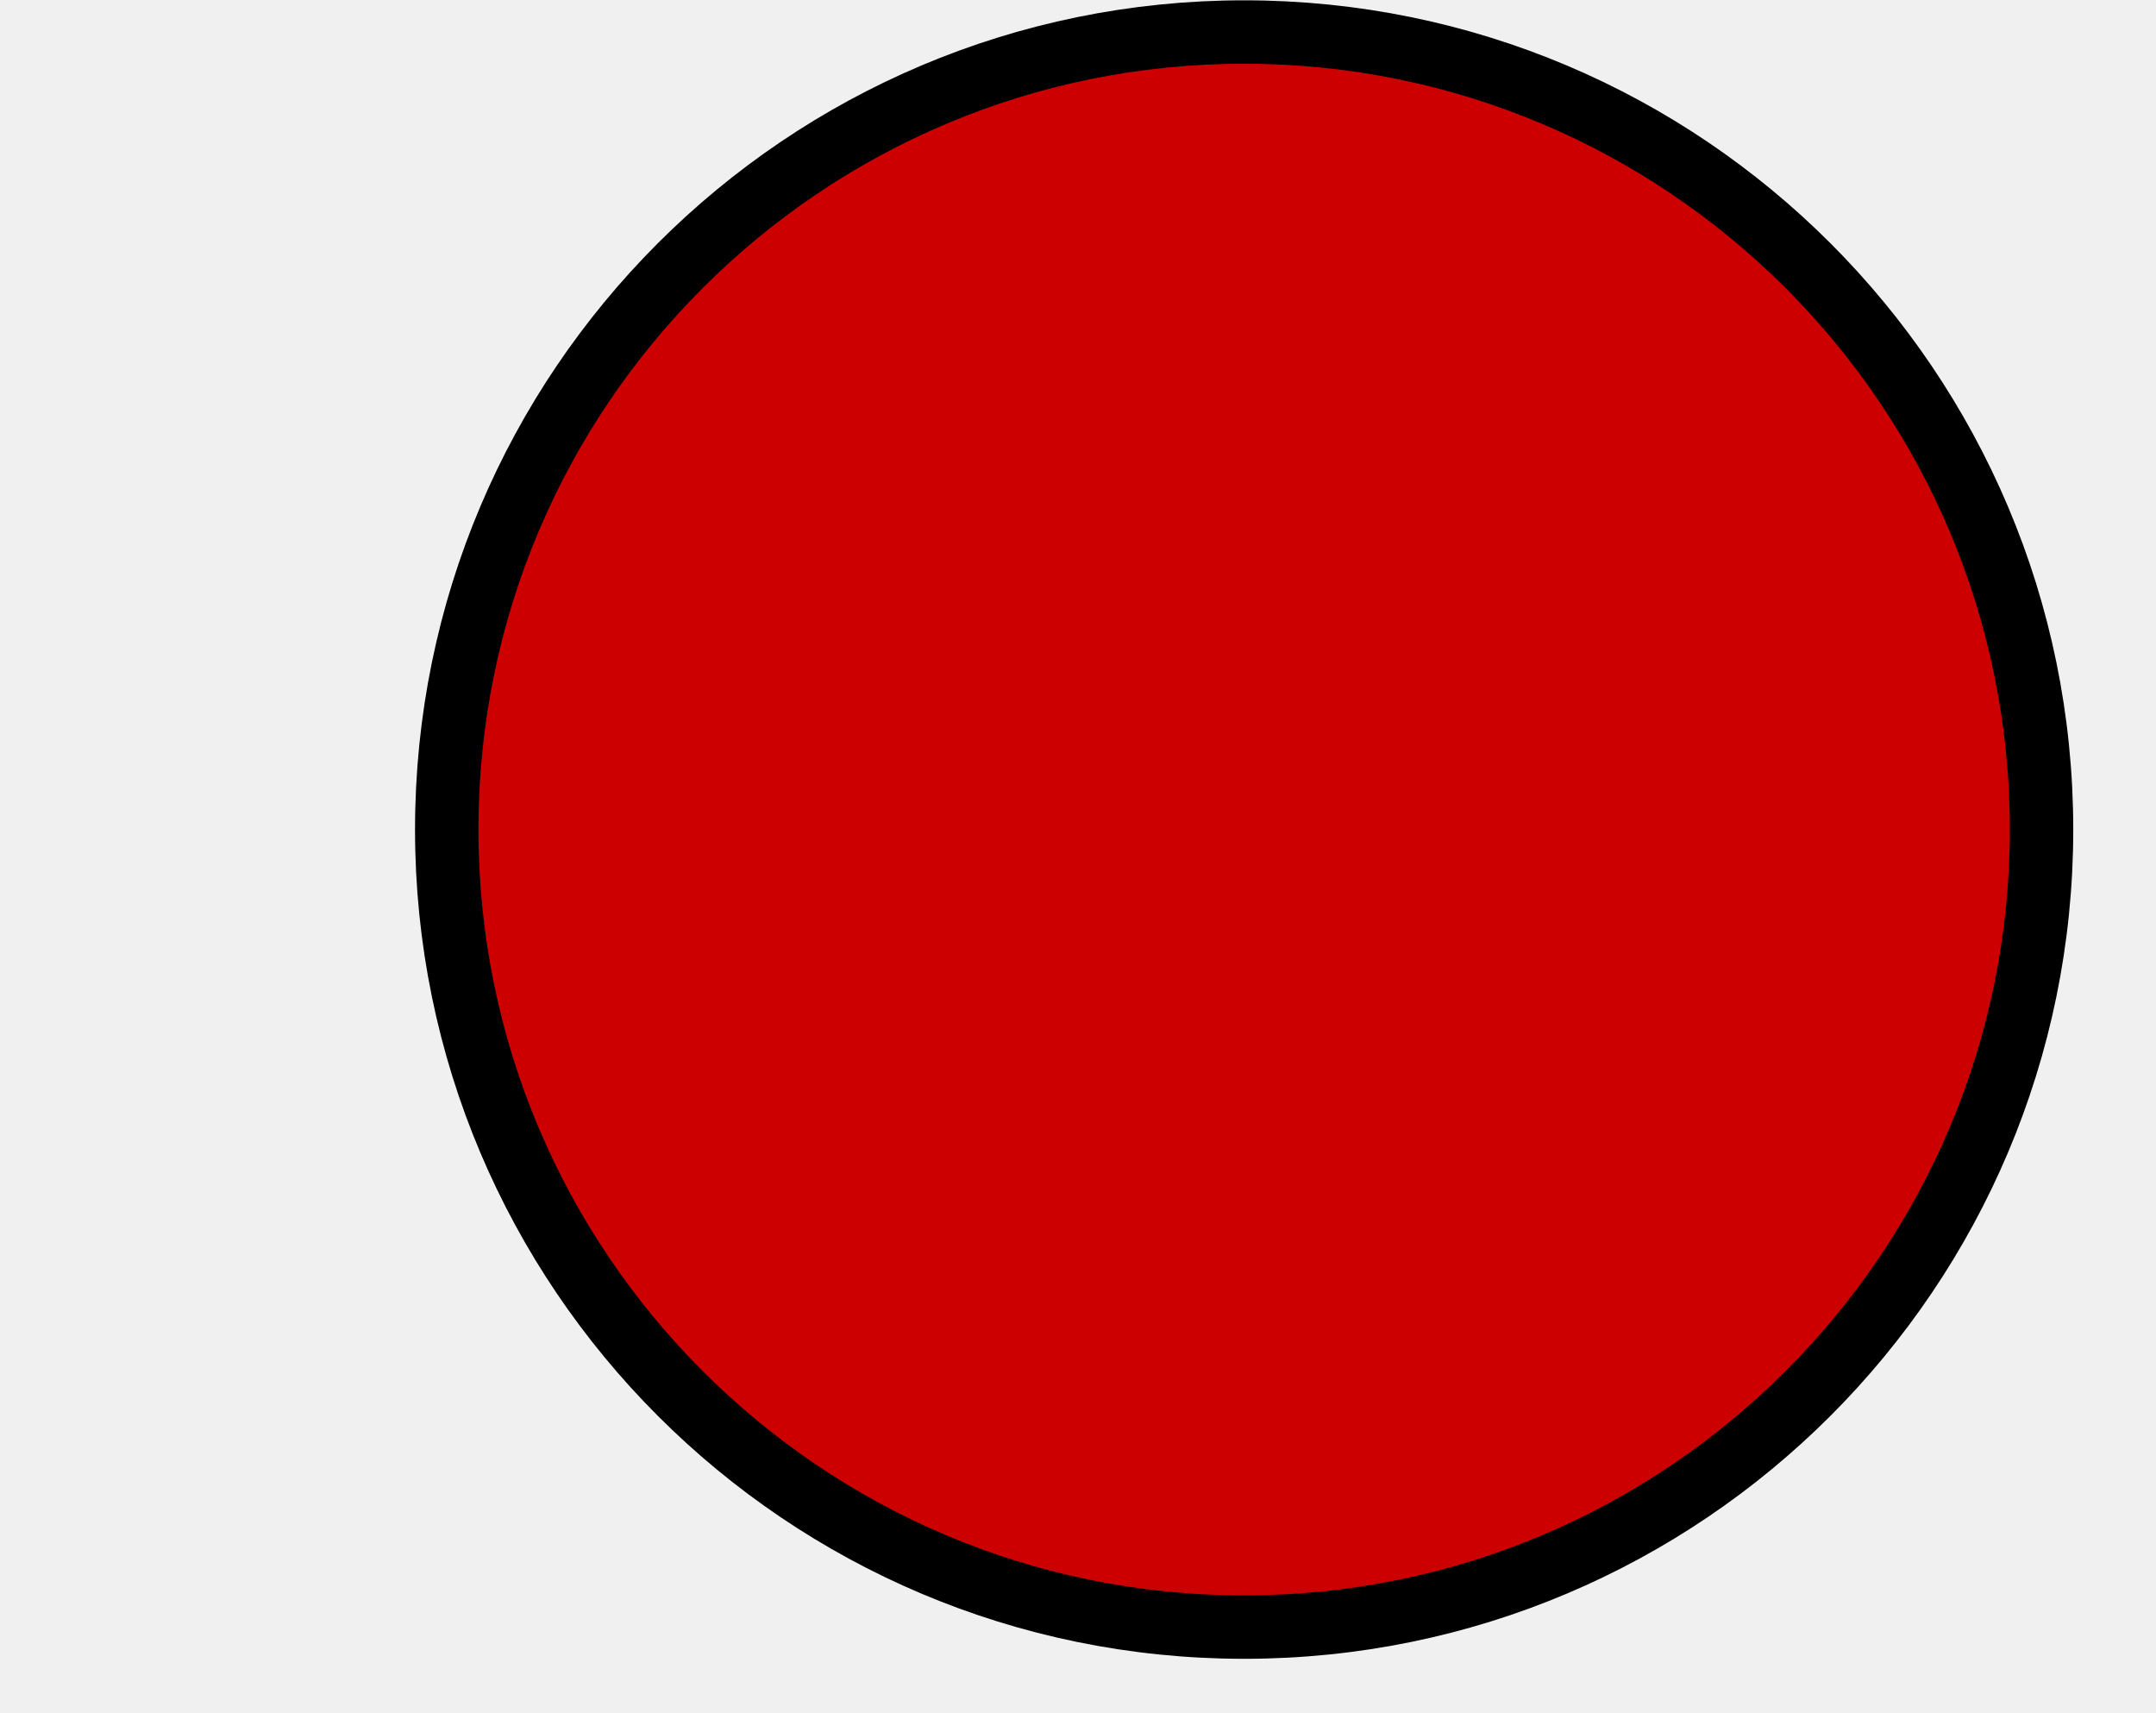
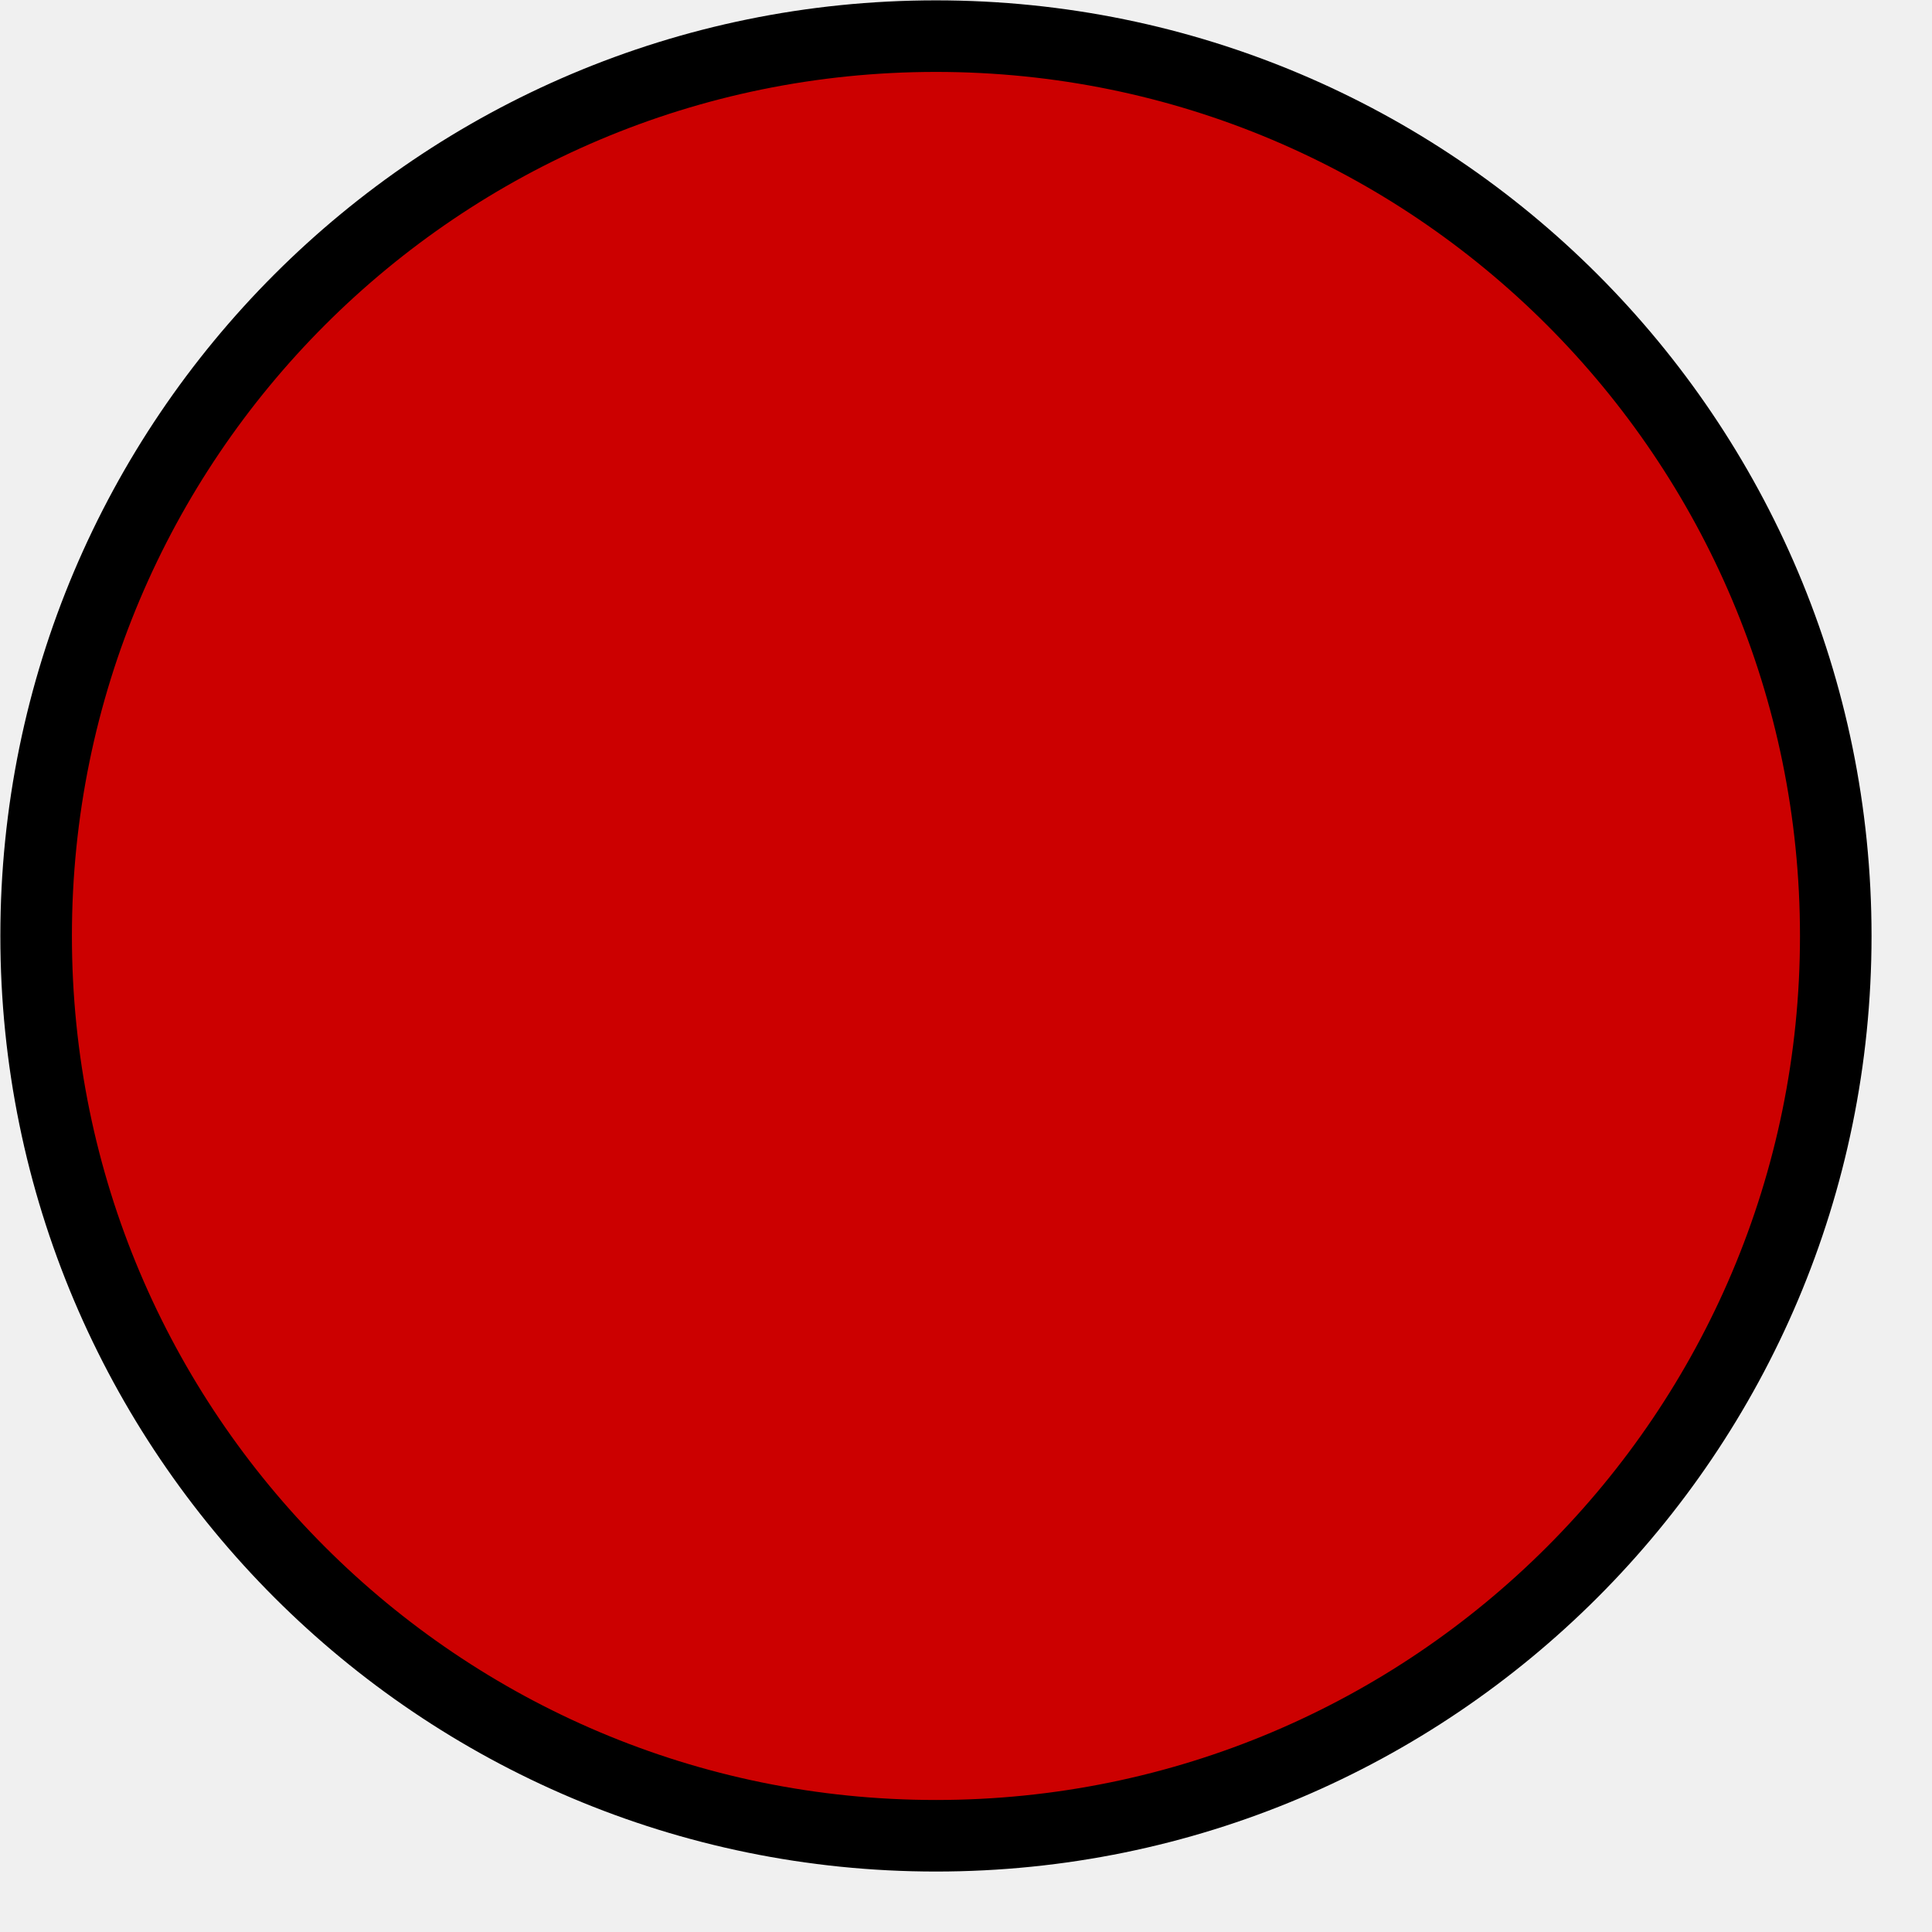
- <svg xmlns="http://www.w3.org/2000/svg" version="1.1" width="34px" height="27px" viewBox="-0.5 -0.5 34 27" content="&lt;mxfile host=&quot;app.diagrams.net&quot; modified=&quot;2023-02-21T21:35:15.387Z&quot; agent=&quot;5.0 (Windows NT 10.0; Win64; x64) AppleWebKit/537.36 (KHTML, like Gecko) Chrome/110.0.0.0 Safari/537.36&quot; etag=&quot;AI1jIE7tiPGv93xKKuGB&quot; version=&quot;20.8.21&quot; type=&quot;device&quot;&gt;&lt;diagram id=&quot;tTah_B4HUo7rbqYSyIKD&quot; name=&quot;Page-1&quot;&gt;lVRLj5swEP41ORaBHZLlWpJND620UlZ9HK14At51GGQmCeyvrx1MwEtbbX3B883L880wC56f2p0RdfkNJegFi2W74JsFY0mcxvbjkK5H0jXvgcIo6Y1GYK/eYPD06FlJaAJDQtSk6hA8YFXBgQJMGIPX0OyIOsxaiwJmwP4g9Bz9oSSVPfrA1iP+BVRRDpmTVdZrTmIw9pU0pZB4nUB8u+C5QaT+dmpz0I68gZfe7/Ev2vvDDFT0EYes+76MW9h1Sf5Gz/K5bFb5p4eVfxx1Q8UgLQFeREMlFlgJvR3RzwbPlQQXNrbSaPMVsbZgYsEXIOp8N8WZ0EIlnbTXQqvop3d391/uHqVe2rQT1abzQkMGXyFHjeb2Tv54O3fN0J3khghDPvvKBarkRLLKAugJjDoBgdnX4qCqwqc5Kq2HJBVWrtw50Z57x9QE8LTvAG1c01kDA1qQuoSjJPxEFne7u+sTKpuCxe0wZTxKWO/lfx+WLaNVGgby9fS+0wF4Hy6xHPNsOIy/i8yidL28qzMeZmnwbA4wy2Ivk5JH6DZ8/zGInPlCL0KfPWHz0dTa/veuJ9dSEbjOOc3Vrp5wwERT98vgqFo3qEFb7ezkeWyPxQsjpLJ9/WjLL2AI2n82fcr2MqR4nUXZ9Hj1dVwsLI0S395yslYm8J/GJ2jGyLwVx/XSN2pc0nz7Gw==&lt;/diagram&gt;&lt;/mxfile&gt;">
+ <svg xmlns="http://www.w3.org/2000/svg" version="1.1" width="27px" height="27px" viewBox="-0.5 -0.5 27 27" content="&lt;mxfile host=&quot;app.diagrams.net&quot; modified=&quot;2023-03-01T13:25:45.793Z&quot; agent=&quot;5.0 (Windows NT 10.0; Win64; x64) AppleWebKit/537.36 (KHTML, like Gecko) Chrome/110.0.0.0 Safari/537.36 Edg/110.0.159.57&quot; etag=&quot;AKqpdLYdbHKizzgcWIxH&quot; version=&quot;20.8.23&quot; type=&quot;device&quot;&gt;&lt;diagram id=&quot;tTah_B4HUo7rbqYSyIKD&quot; name=&quot;Page-1&quot;&gt;jZNNc4MgEIZ/jcdmVGJSr6FpeukpmfbMyEaYQXGQRM2v7xog6qSdKRfhefeD3cWI0Ko/GNaIT81BRWnM+4i8RWmaxFmMn5EMjmRb4kBpJPdGEzjKGwRPTy+SQ7swtForK5slLHRdQ2EXjBmju6XZWatl1oaV8ASOBVPP9FtyKxx9TbcT/wBZipA52eROqVgw9pW0gnHdzRDZR4Qara3bVT0FNTYv9MX5vf+hPi5moLb/cciHr3Xcw2FI6M2e+Em0G/pCRo8xzpWpiy/ZX9cOoQcYB9uNh10npIVjw4pR6XDiyIStFJ4S3LK2cTM4yx4w7e4slaJaaXMPRCiNcSEvDeMS7x20Wtdj+OeSfJVXMBb6GfIlHkBXYM2AJl5db/JVPl9rF8E/v5T8LnfTbNNslWSOitlkZ5j5N1U+sk9tx43vfDhOE75rs/+E7H8A&lt;/diagram&gt;&lt;/mxfile&gt;">
  <defs />
  <g>
-     <path d="M 6.54 12.57 L 19.1 12.6 L 19.06 8.28" fill="none" stroke="#ffffff" stroke-miterlimit="10" pointer-events="stroke" />
-     <path d="M 19.11 13.53 L 15.54 6.57 L 19.06 8.28 L 22.54 6.5 Z" fill="#ffffff" stroke="#ffffff" stroke-miterlimit="10" pointer-events="all" />
-     <ellipse cx="19.12" cy="12.58" rx="12.575" ry="12.575" fill="#cc0000" stroke="rgb(0, 0, 0)" pointer-events="all" />
+     <ellipse cx="12.58" cy="12.58" rx="12.575" ry="12.575" fill="#cc0000" stroke="rgb(0, 0, 0)" pointer-events="all" />
  </g>
</svg>
